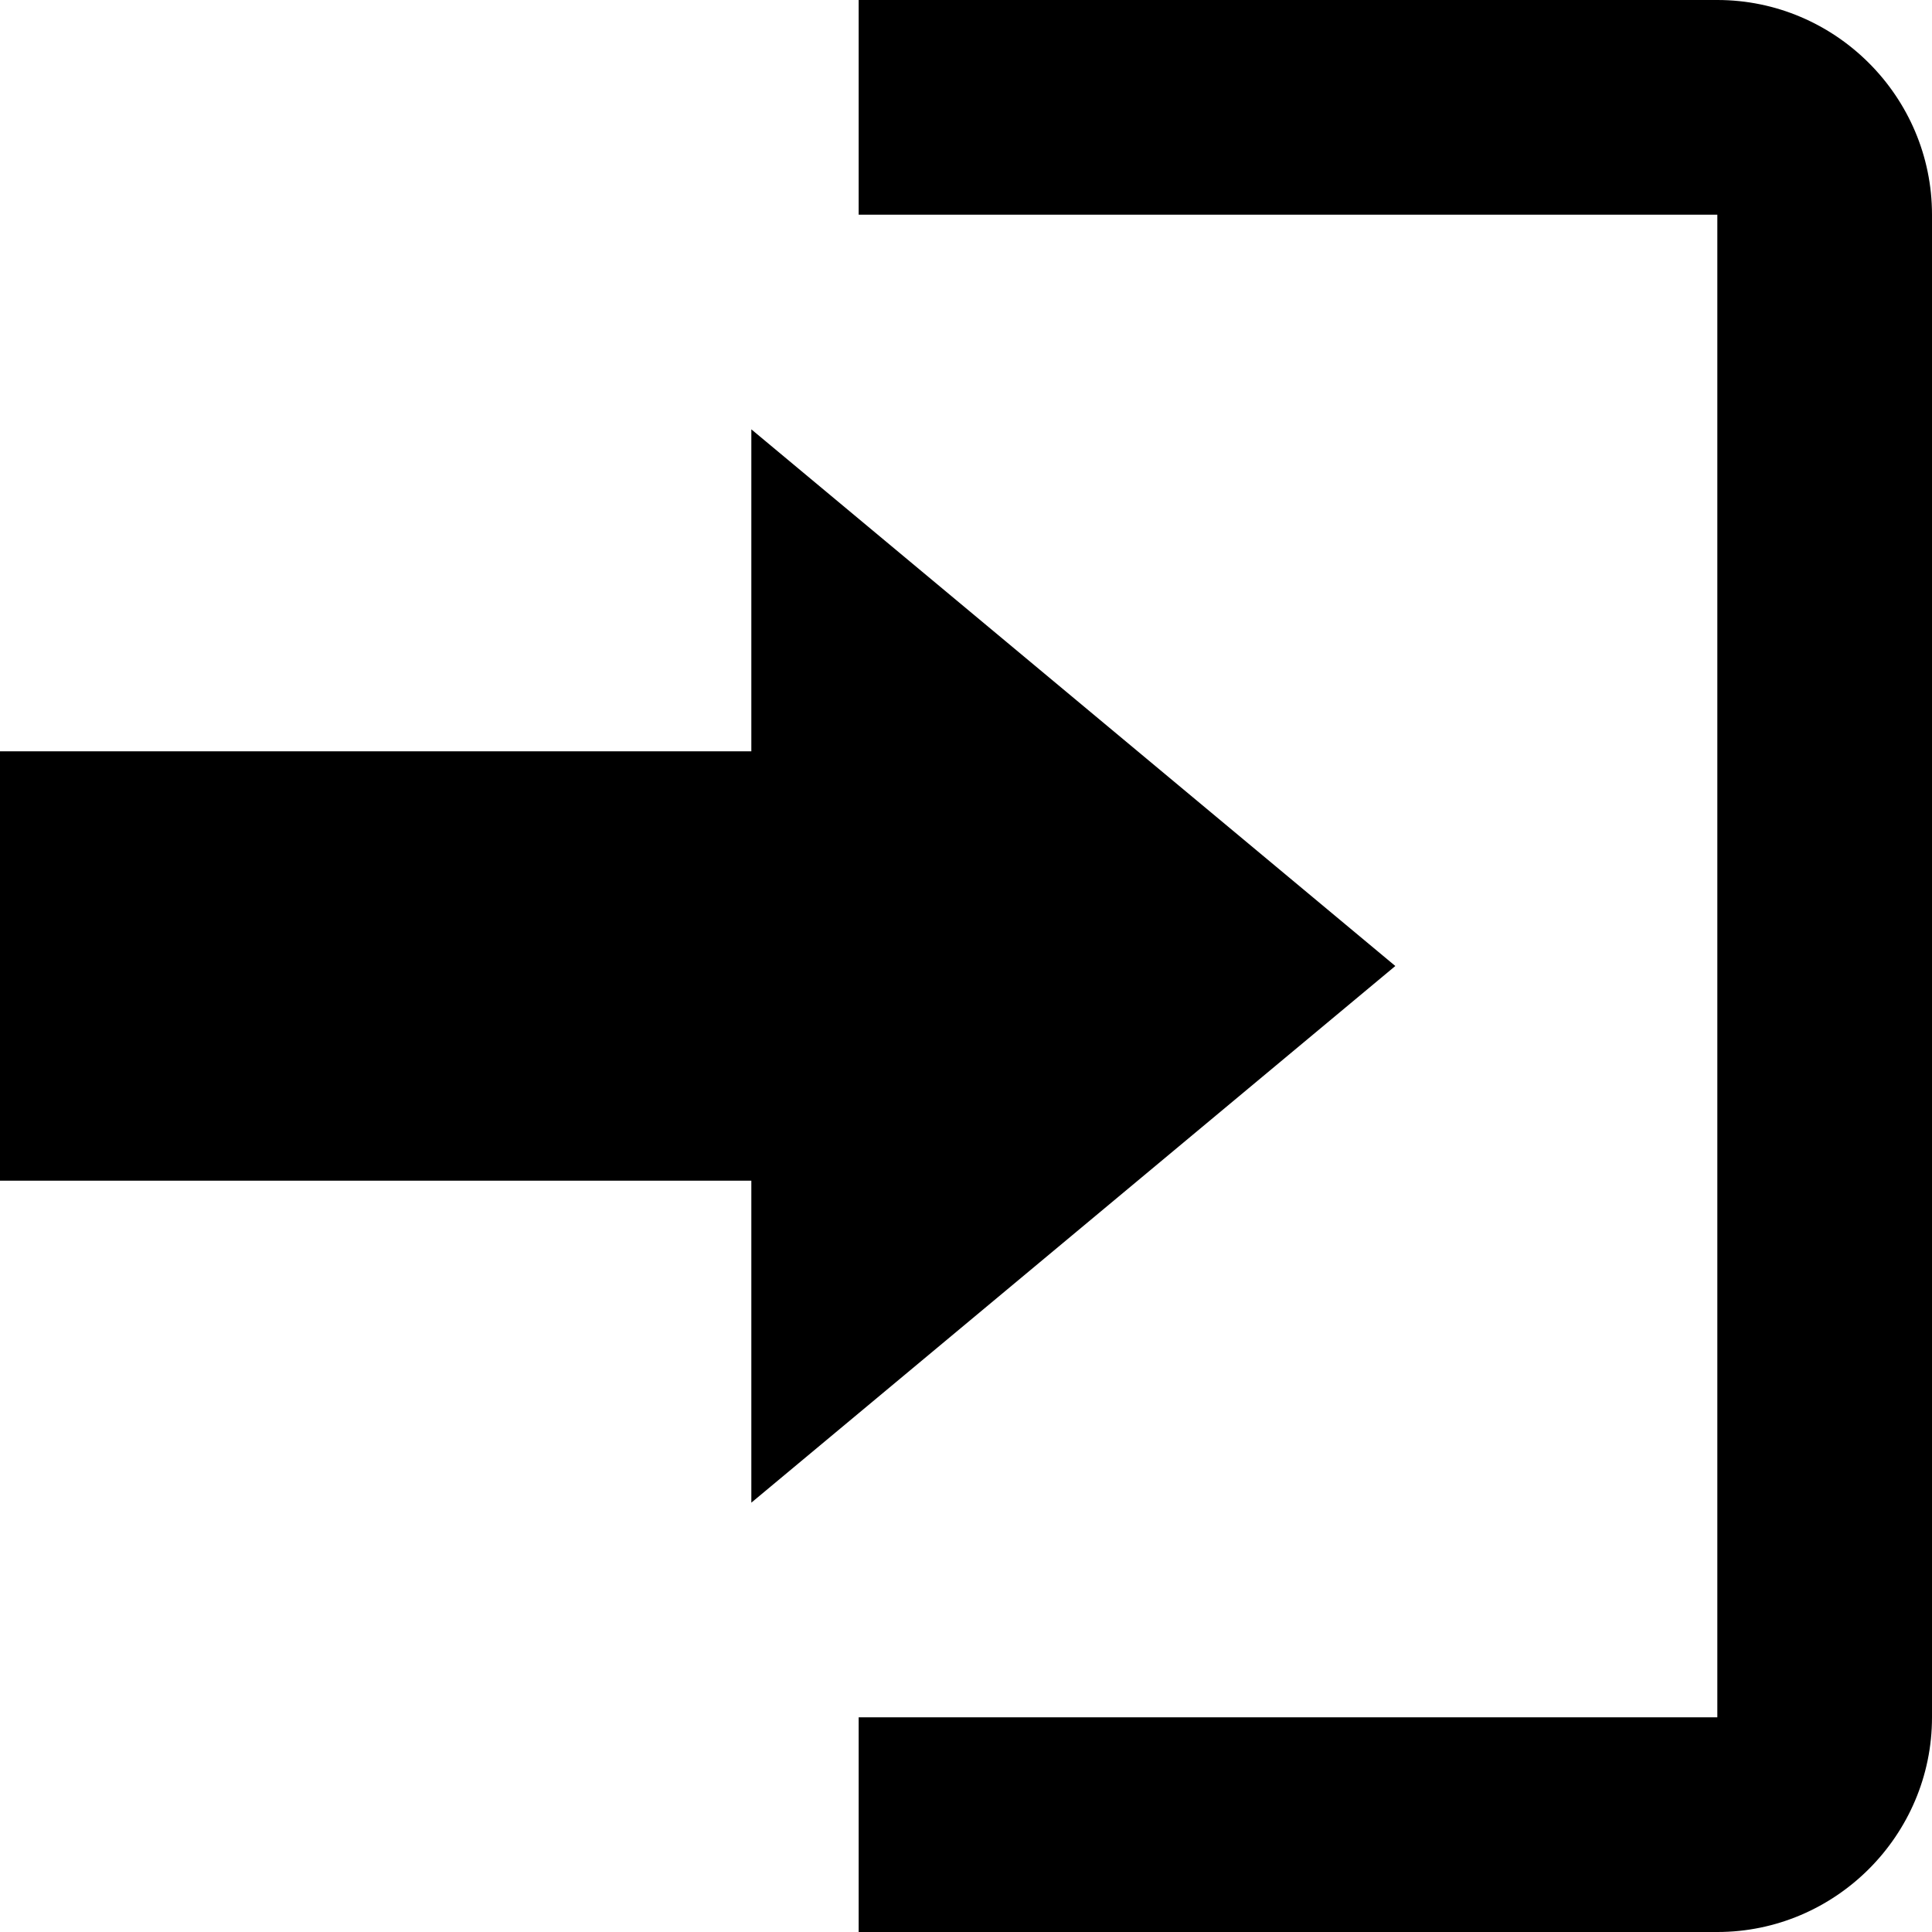
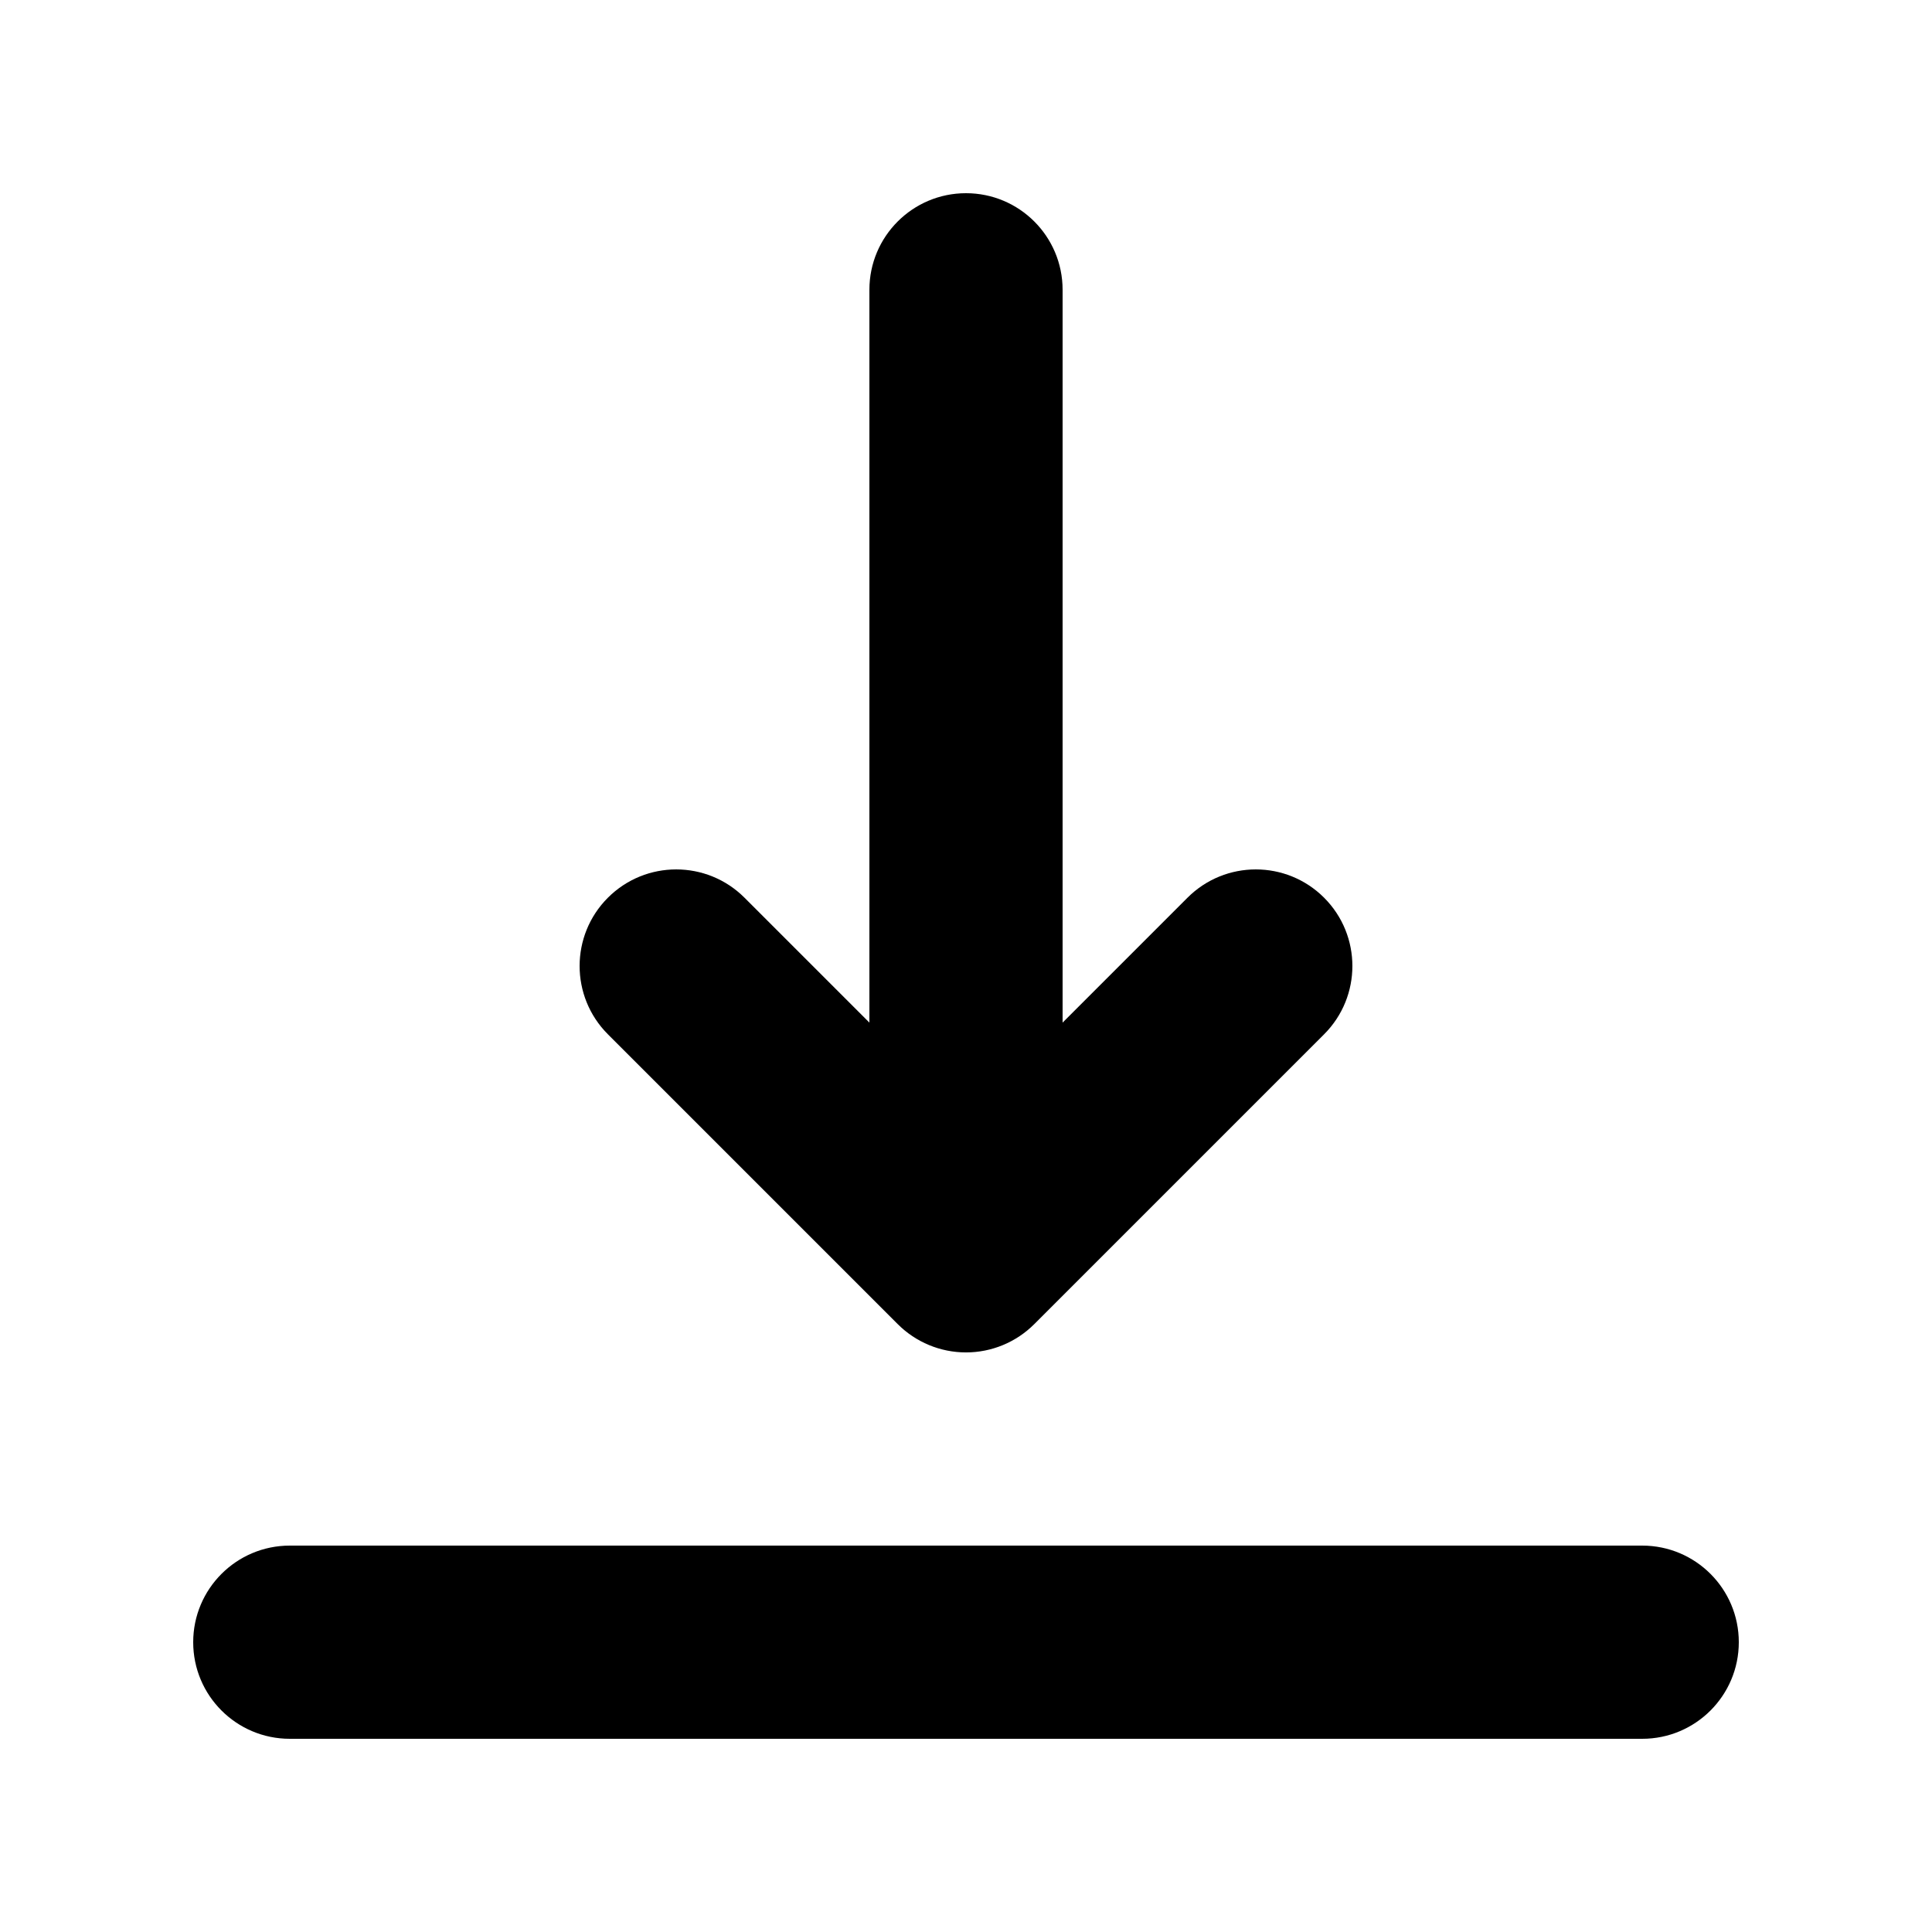
- <svg xmlns="http://www.w3.org/2000/svg" version="1.1" id="Layer_1" x="0px" y="0px" width="550.8px" height="550.8px" viewBox="0 0 550.8 550.8" enable-background="new 0 0 550.8 550.8" xml:space="preserve">
-   <path d="M397.8,275.4L214.2,122.4v91.8H0v122.4h214.2v91.8L397.8,275.4z M489.6,489.6H244.8v61.2h244.8  c33.66,0,61.2-27.54,61.2-61.2V61.2c0-33.66-27.54-61.2-61.2-61.2H244.8v61.2h244.8V489.6z" />
+ <svg xmlns="http://www.w3.org/2000/svg" viewBox="0 0 20 20">
+   <path d="M9.293 13.707l-3-3a.999.999 0 1 1 1.414-1.414L9 10.586V3a1 1 0 1 1 2 0v7.586l1.293-1.293a.999.999 0 1 1 1.414 1.414l-3 3a.999.999 0 0 1-1.414 0zM17 16a1 1 0 1 1 0 2H3a1 1 0 1 1 0-2h14z" />
</svg>
